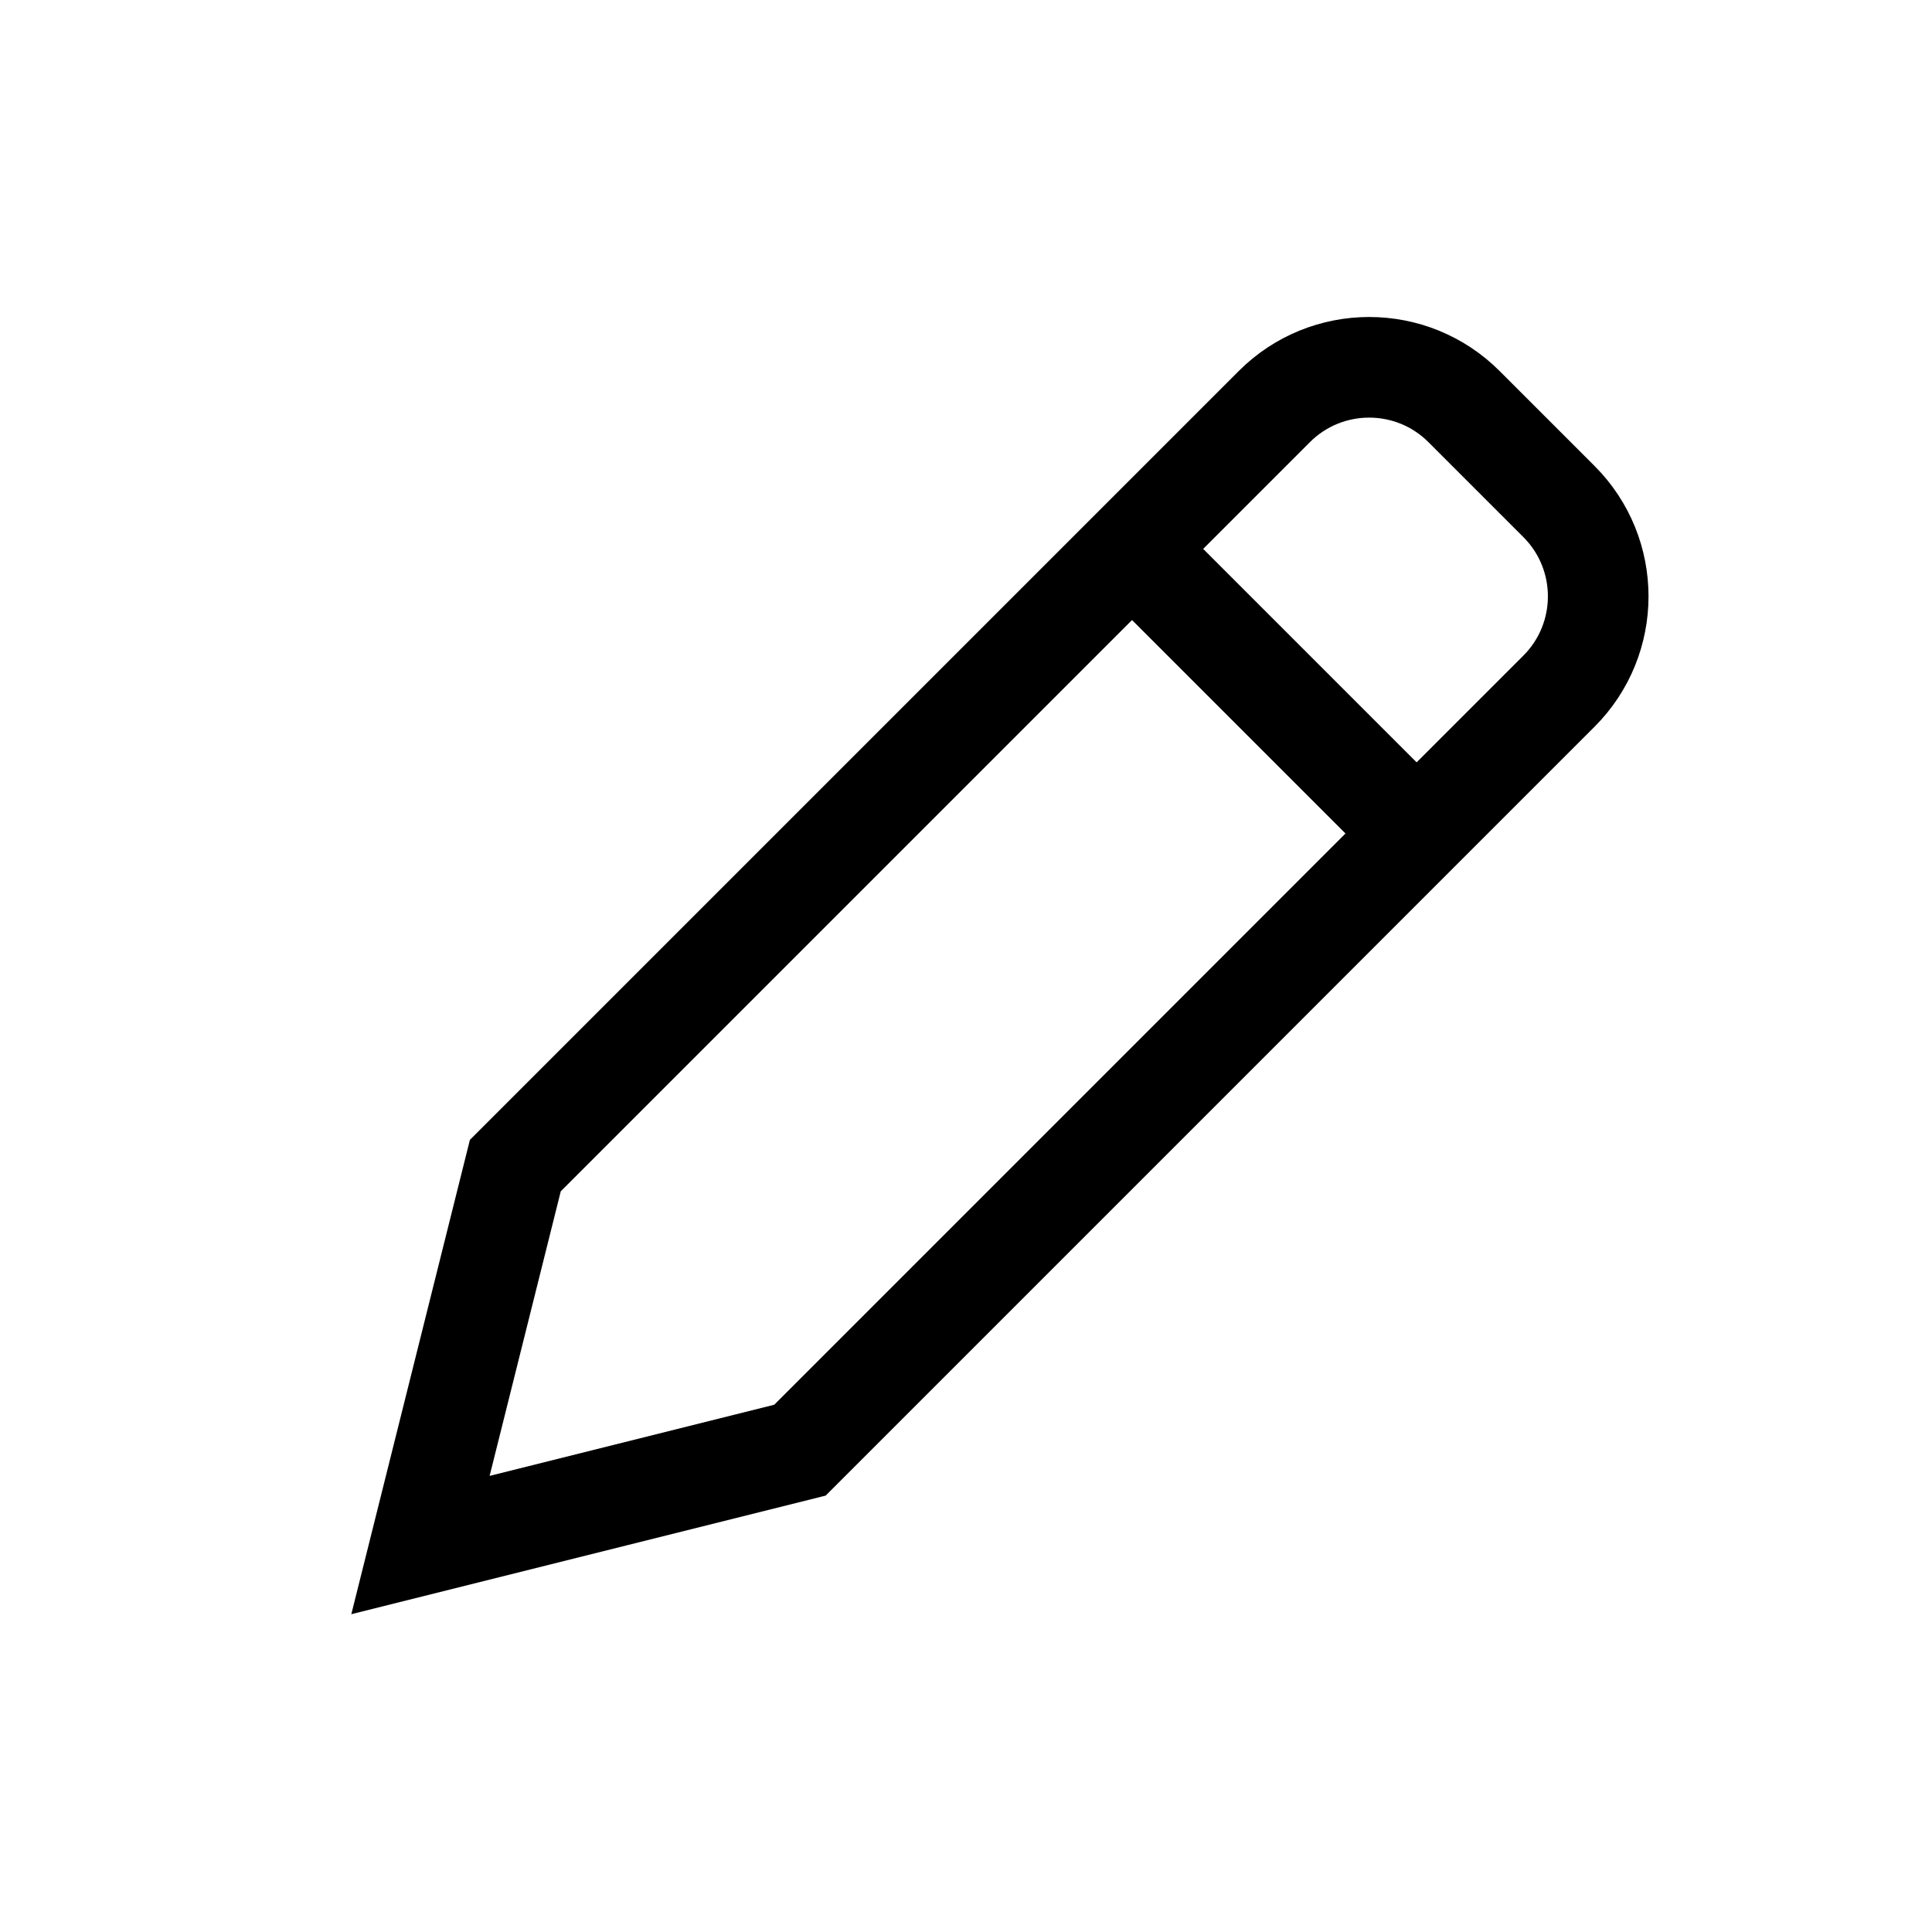
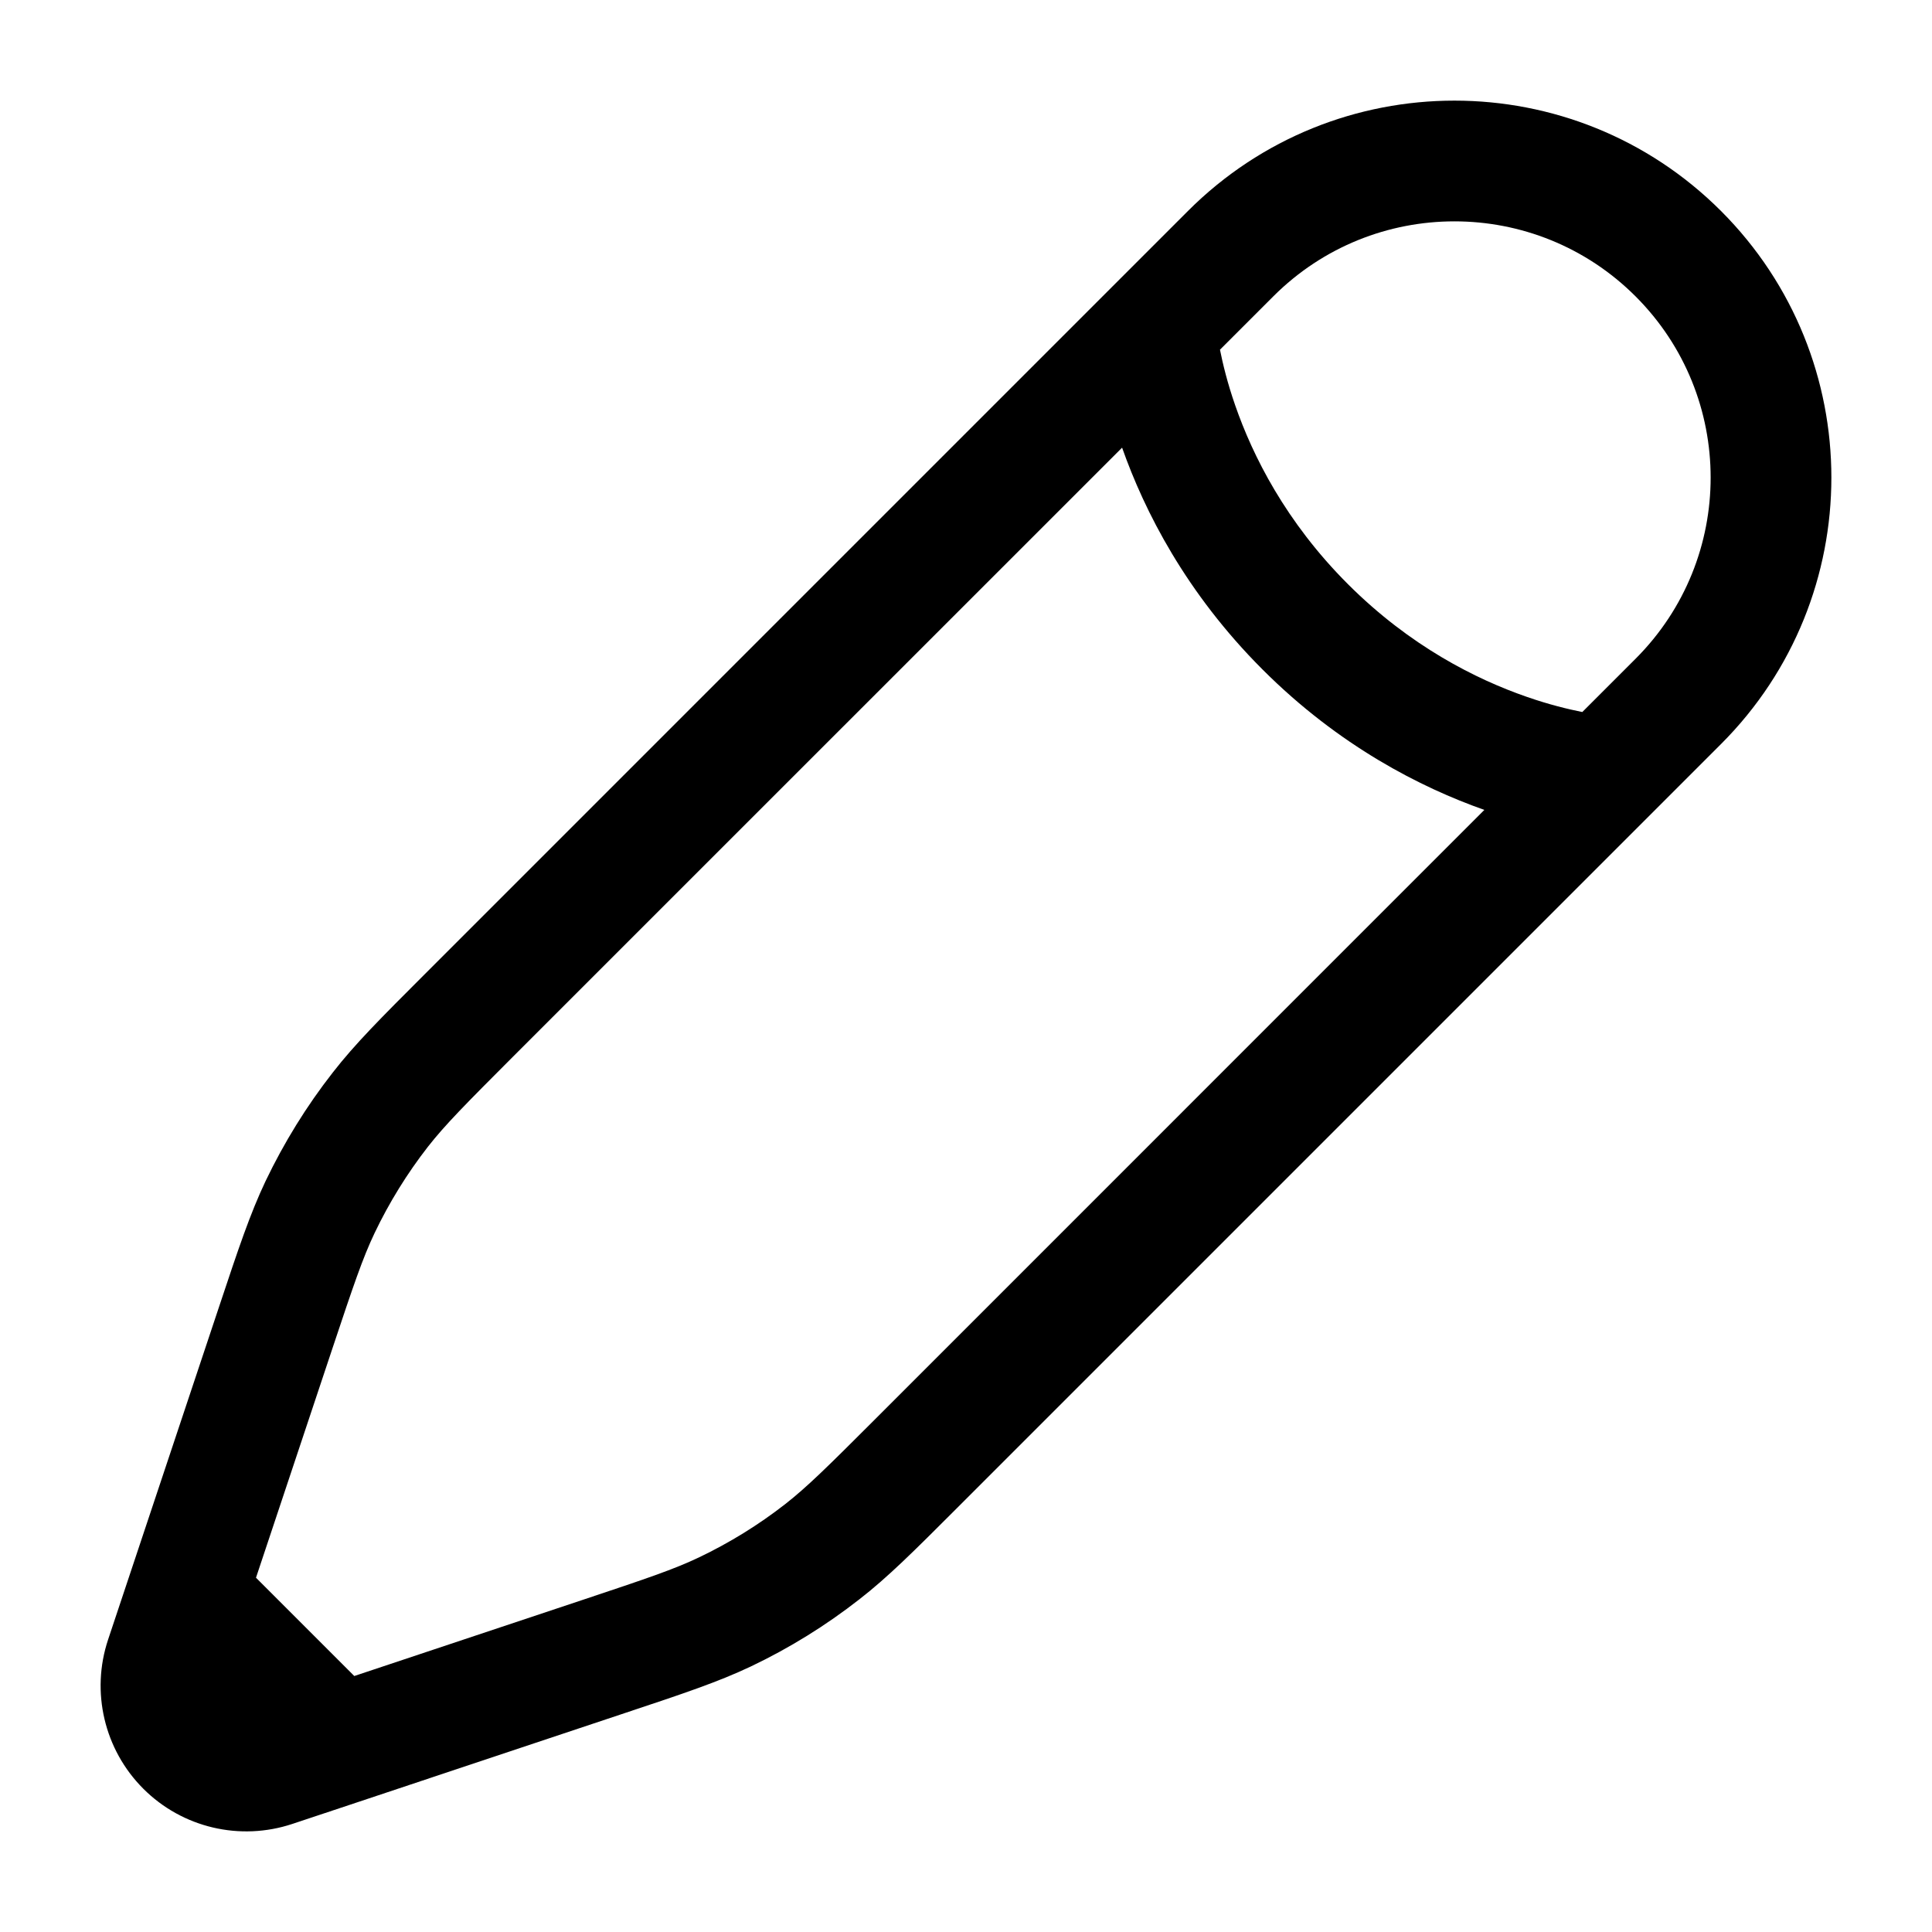
- <svg xmlns="http://www.w3.org/2000/svg" id="pen" viewBox="-2.4 -2.4 28.80 28.80" data-name="edit pen icon" fill="currentColor" transform="rotate(0)">
+ <svg xmlns="http://www.w3.org/2000/svg" id="pen" viewBox="0 0 24 24" fill="none">
  <g id="SVGRepo_bgCarrier" stroke-width="0" />
-   <g id="SVGRepo_tracerCarrier" stroke-linecap="round" stroke-linejoin="round" stroke="currentColor" stroke-width="0.144" />
+   <g id="SVGRepo_tracerCarrier" stroke-linecap="round" stroke-linejoin="round" />
  <g id="SVGRepo_iconCarrier">
-     <defs>
-       <clipPath id="clip-path">
-         <rect id="Mask" width="24" height="24" fill="none" />
-       </clipPath>
-     </defs>
-     <rect id="Mask-2" data-name="Mask" width="24" height="24" fill="none" />
-     <g id="_24x24_edit" data-name="24x24/edit" clip-path="url(#clip-path)">
-       <path id="Rectangle_4" data-name="Rectangle 4" d="M0,2A2,2,0,0,1,2,0H4A2,2,0,0,1,6,2V18L3,23,0,18Z" transform="translate(18.01 2.247) rotate(45)" fill="none" stroke="currentColor" stroke-miterlimit="10" stroke-width="1.5" />
-       <path id="Line" d="M0,1H5" transform="translate(15.536 5.429) rotate(45)" fill="none" stroke="currentColor" stroke-linecap="square" stroke-miterlimit="10" stroke-width="1.5" />
-     </g>
+     <path fill-rule="evenodd" clip-rule="evenodd" d="M14.757 2.621C16.585 0.793 19.55 0.793 21.379 2.621C23.207 4.45 23.207 7.415 21.379 9.243L11.893 18.729C11.351 19.271 11.032 19.59 10.677 19.866C10.259 20.193 9.807 20.473 9.328 20.701C8.921 20.894 8.493 21.037 7.766 21.279L4.435 22.39L3.633 22.657C2.982 22.874 2.265 22.705 1.78 22.22C1.295 21.735 1.126 21.017 1.343 20.367L2.721 16.234C2.963 15.507 3.106 15.079 3.299 14.672C3.528 14.194 3.807 13.741 4.134 13.323C4.41 12.968 4.729 12.649 5.271 12.107L14.757 2.621ZM4.401 20.82L7.242 19.873C8.033 19.609 8.369 19.496 8.682 19.347C9.063 19.165 9.423 18.943 9.755 18.684C10.028 18.47 10.28 18.221 10.87 17.631L18.439 10.061C17.651 9.783 16.635 9.268 15.684 8.317C14.732 7.365 14.217 6.349 13.939 5.561L6.369 13.13C5.78 13.72 5.53 13.972 5.316 14.245C5.057 14.578 4.835 14.937 4.653 15.318C4.504 15.631 4.391 15.967 4.127 16.758L3.18 19.599L4.401 20.82ZM15.155 4.344C15.19 4.519 15.247 4.757 15.344 5.035C15.561 5.661 15.971 6.483 16.744 7.256C17.517 8.029 18.339 8.439 18.965 8.656C19.243 8.753 19.481 8.81 19.656 8.845L20.318 8.183C21.561 6.94 21.561 4.925 20.318 3.682C19.075 2.439 17.06 2.439 15.817 3.682L15.155 4.344Z" fill="currentColor" />
  </g>
</svg>
